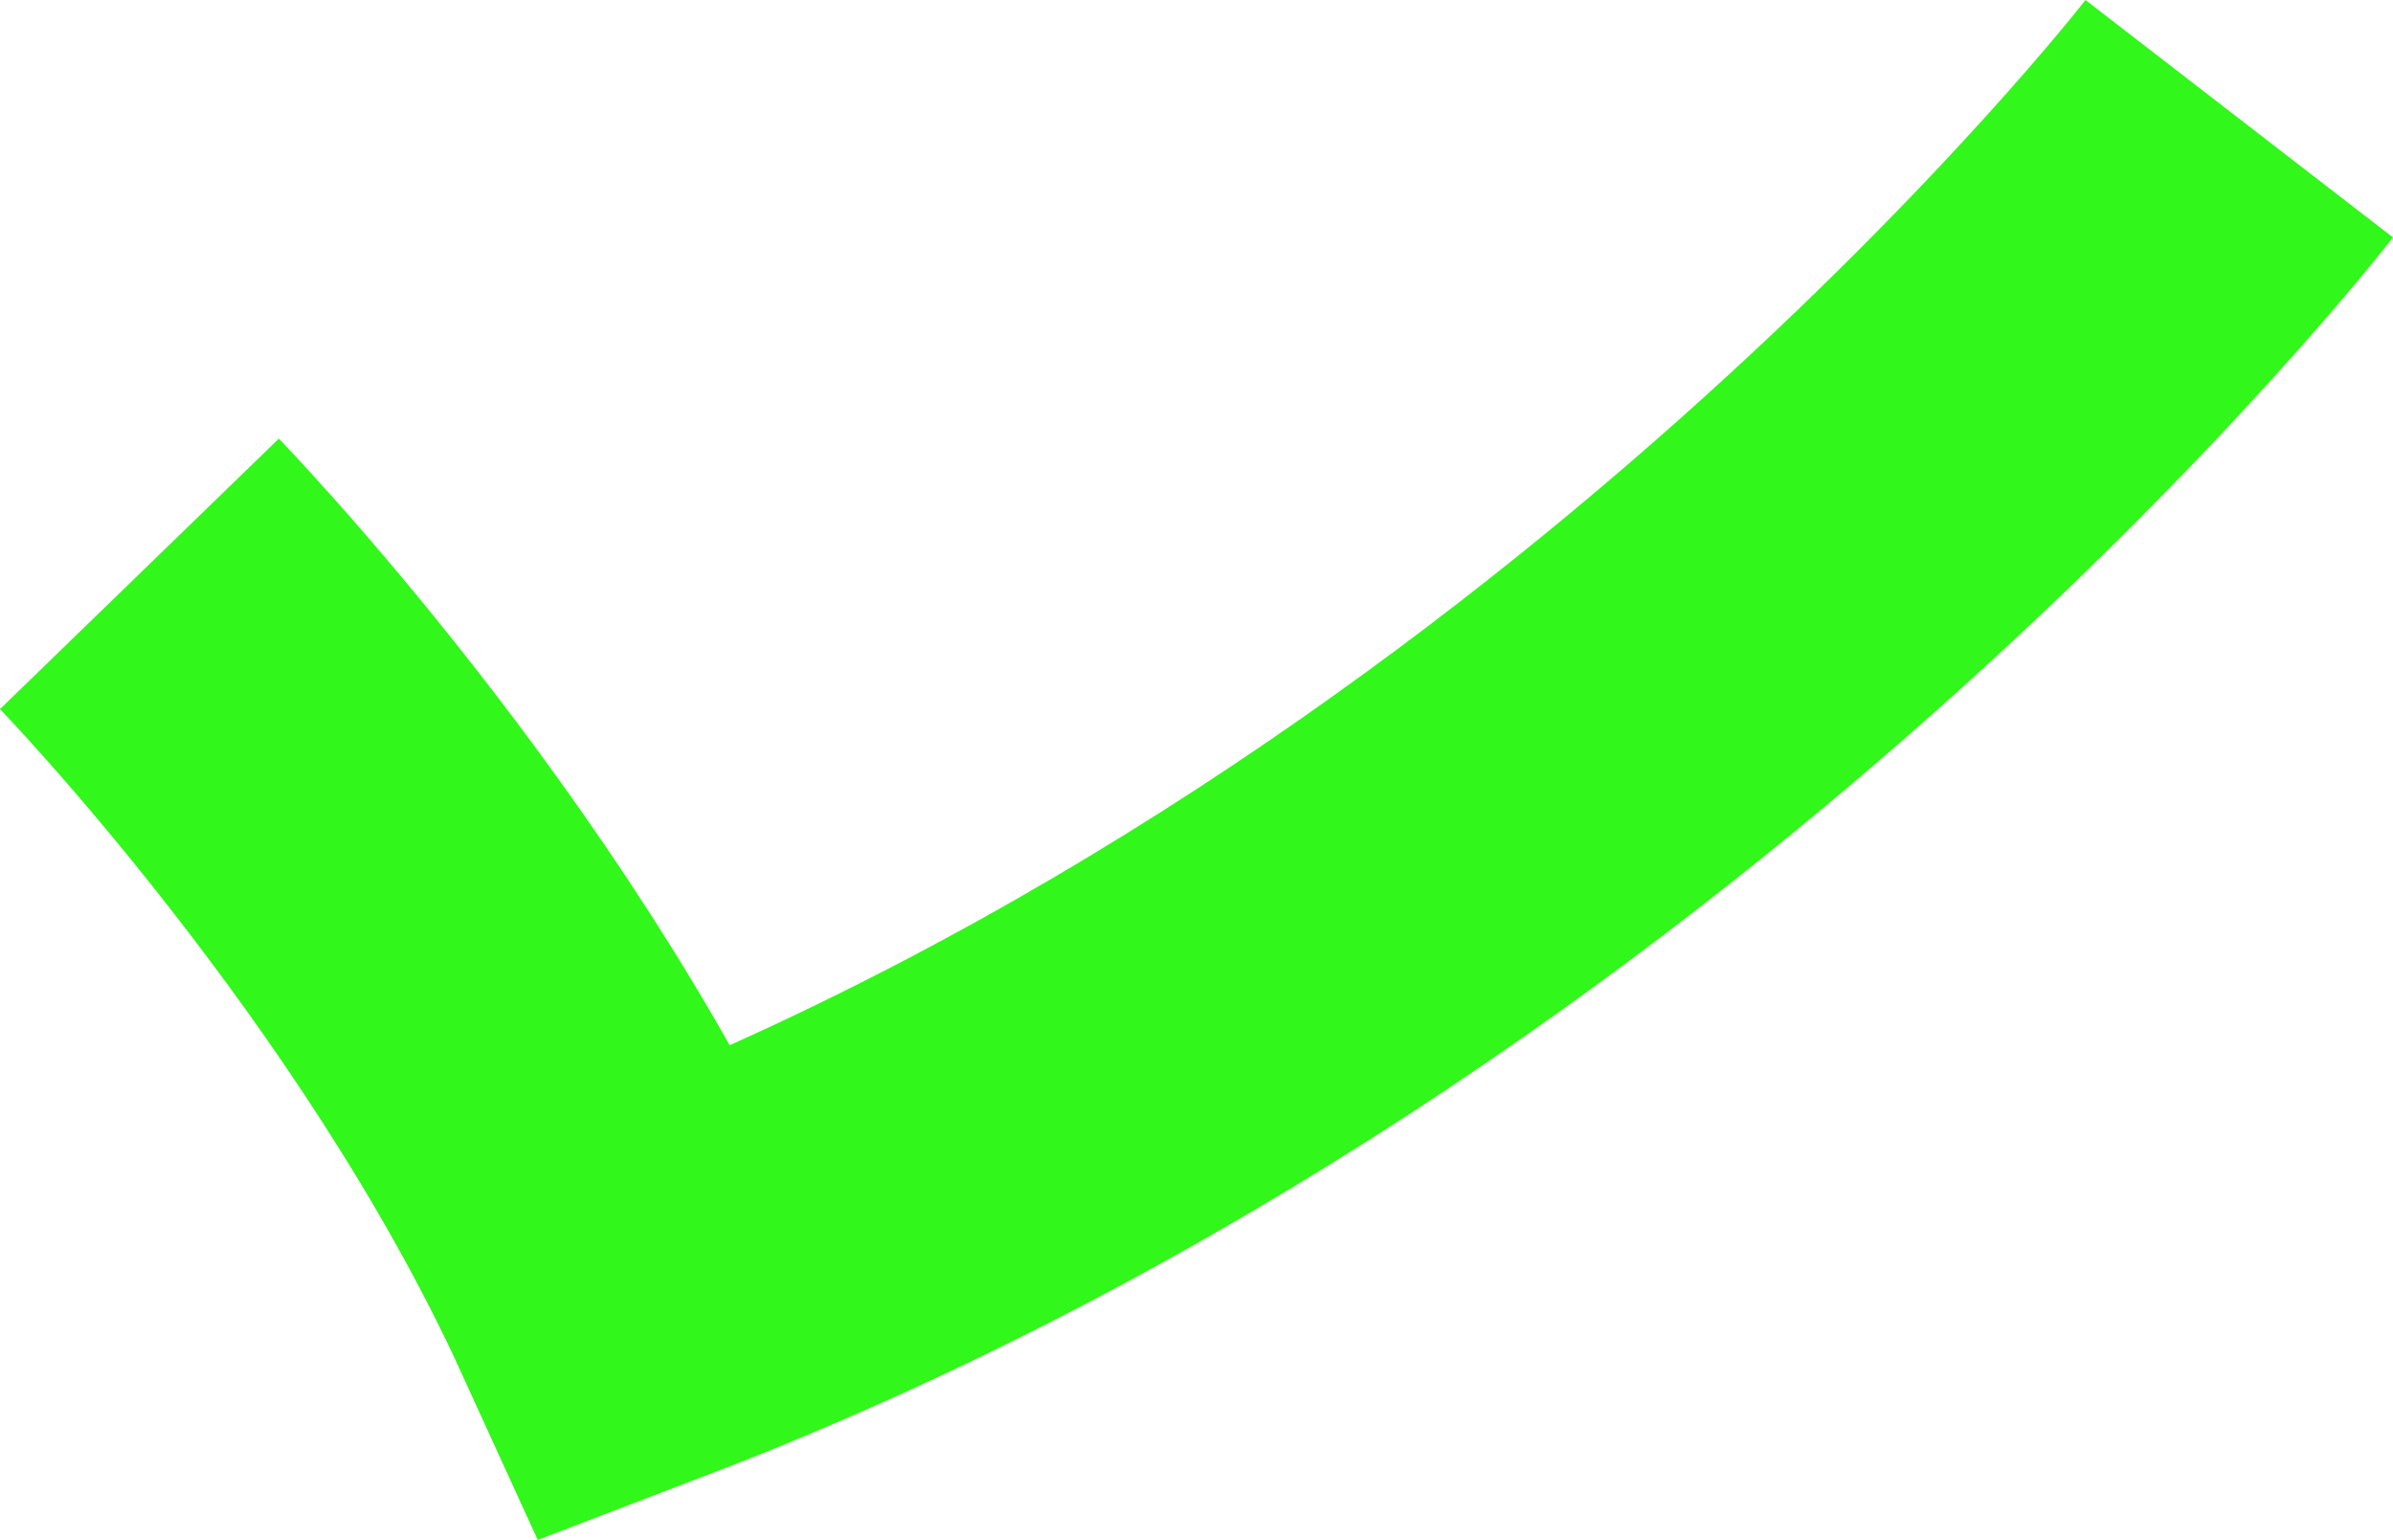
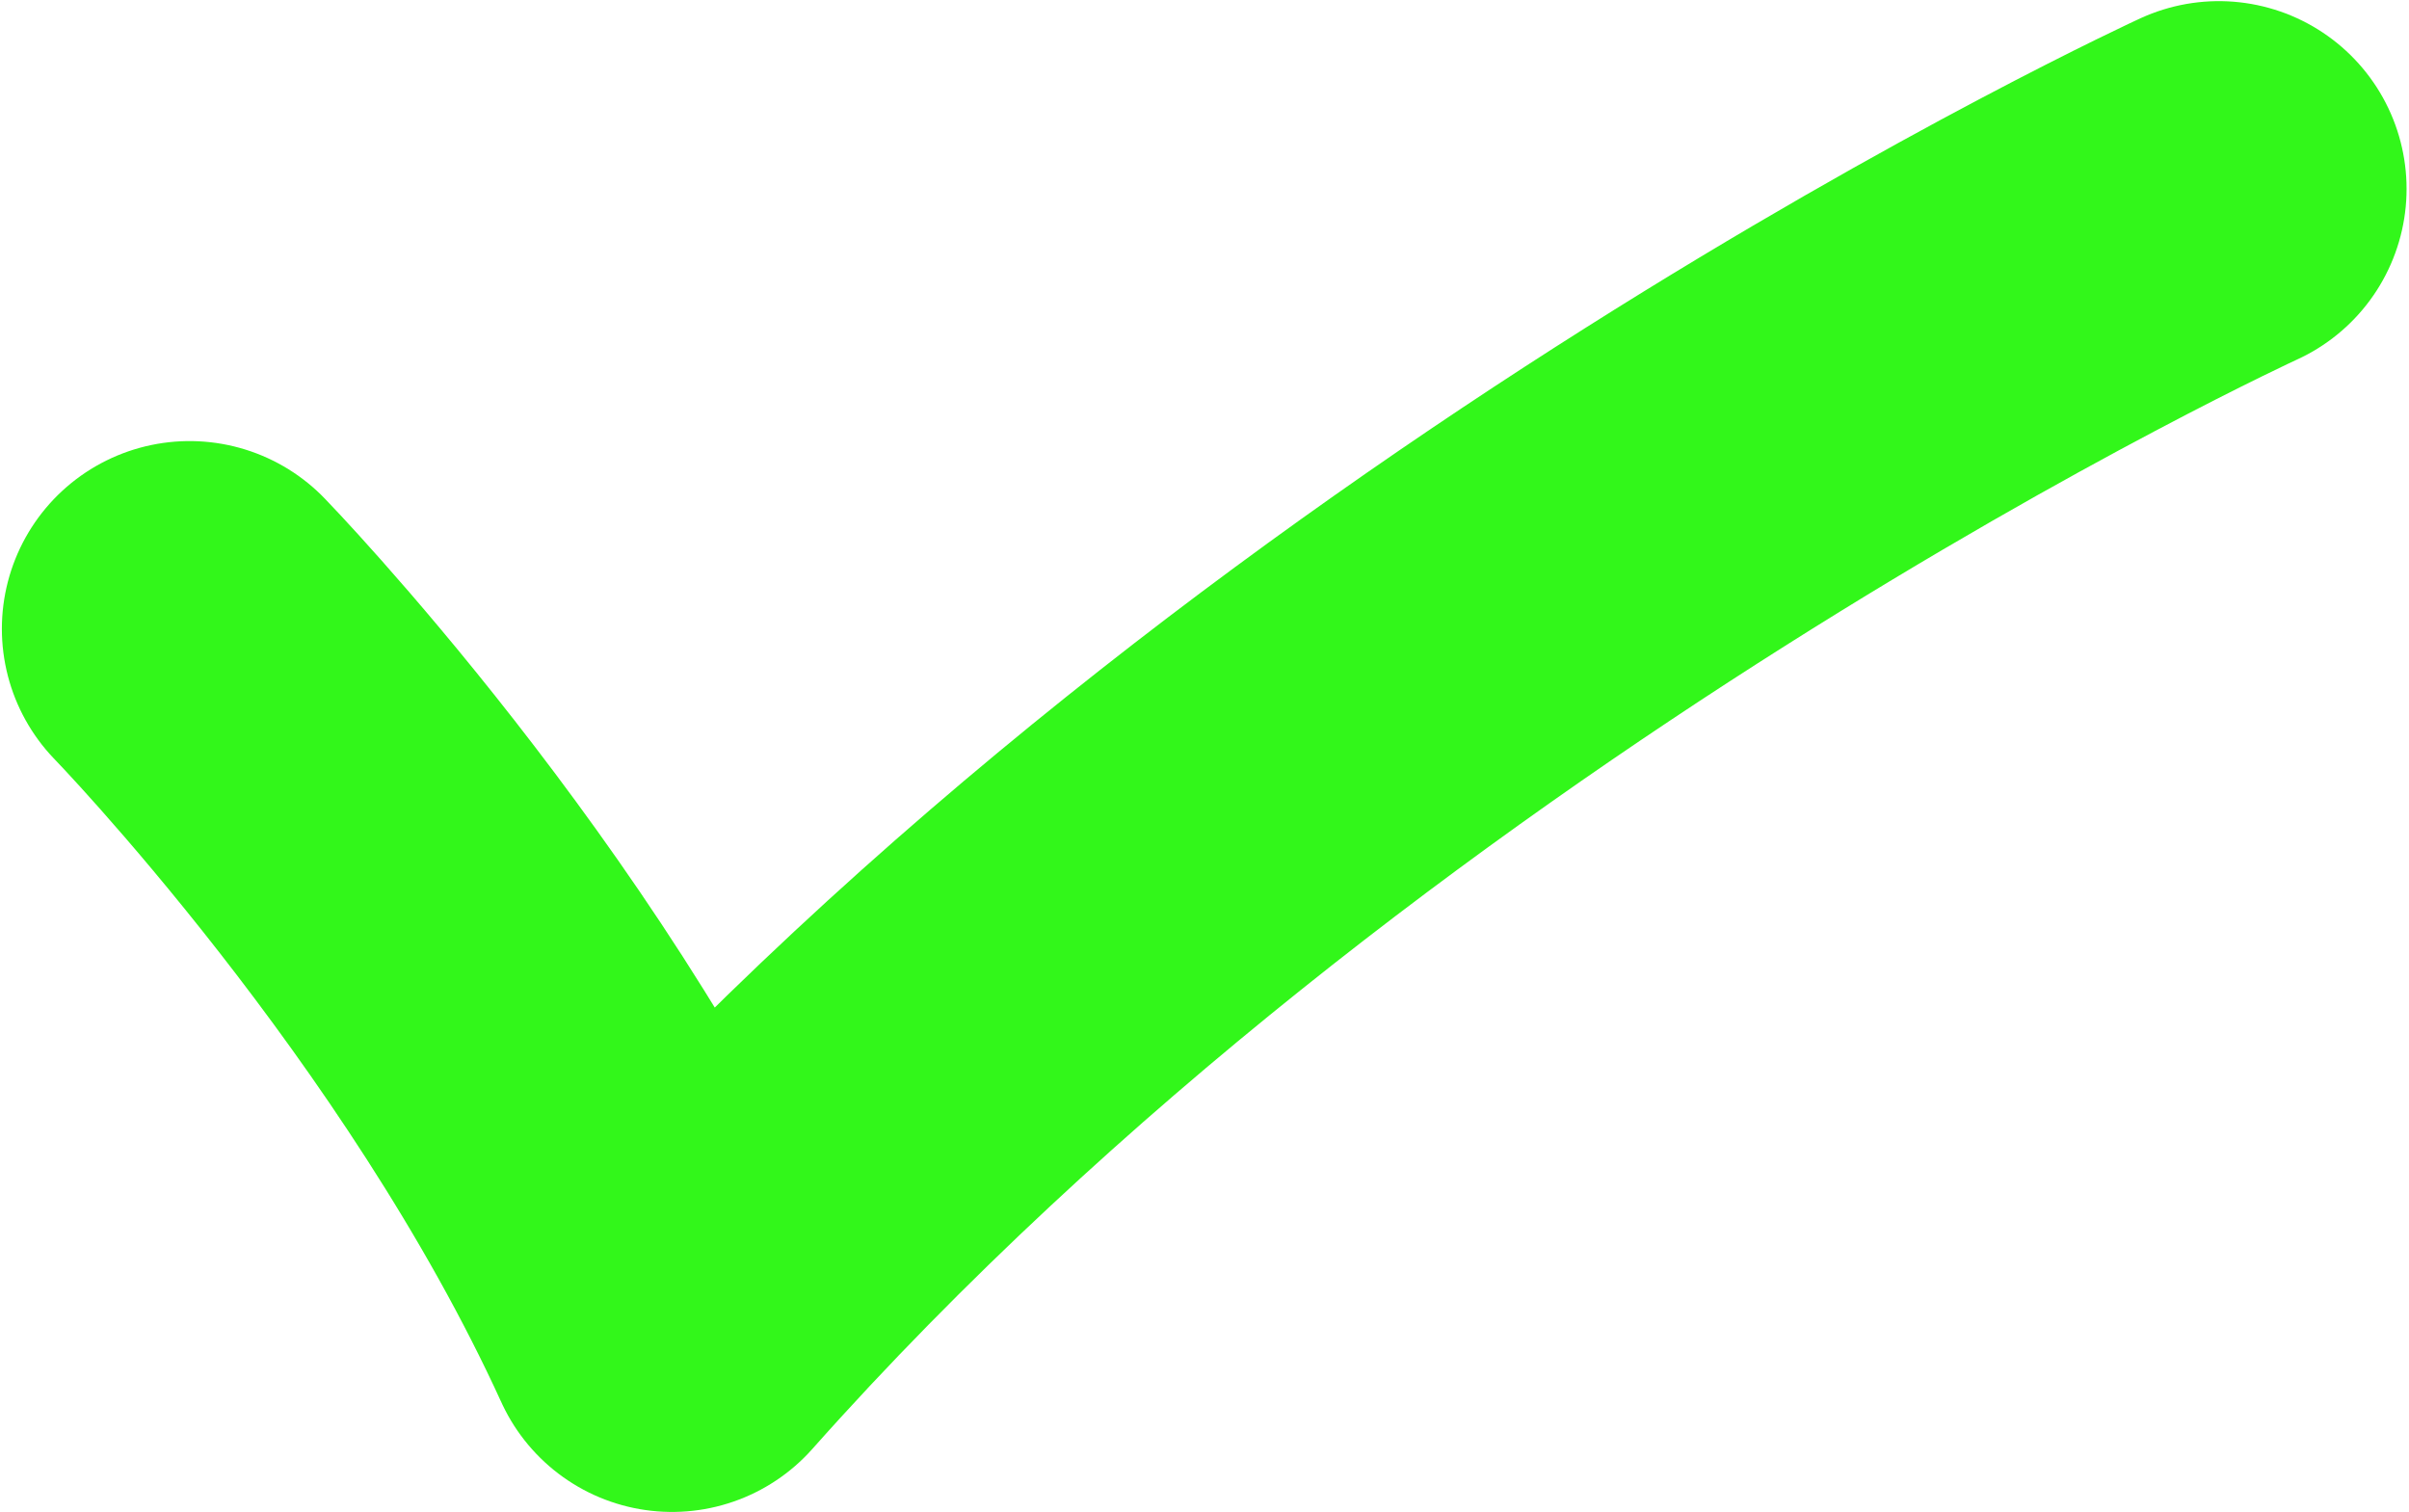
- <svg xmlns="http://www.w3.org/2000/svg" width="123.194mm" height="79.284mm" viewBox="0 0 123.194 79.284" version="1.1" id="svg947">
+ <svg xmlns="http://www.w3.org/2000/svg" width="128.33mm" height="80.535mm" viewBox="0 0 128.33 80.535" version="1.1" id="svg947">
  <defs id="defs941" />
-   <g id="layer1" transform="translate(-38.17914,-108.7037)">
-     <path style="fill:none;stroke:#32f71a;stroke-width:20;stroke-linecap:butt;stroke-linejoin:miter;stroke-miterlimit:4;stroke-dasharray:none;stroke-opacity:1" d="m 45.357,138.25 c 0,0 16.608,17.122 25.702,37.042 50.672,-19.39 82.399,-60.476 82.399,-60.476" id="path1492" />
+   <g id="layer1" transform="translate(-35.25767,-104.7555)">
+     <path style="fill:none;stroke:#32f71a;stroke-width:20;stroke-linecap:round;stroke-linejoin:round;stroke-miterlimit:4;stroke-dasharray:none;stroke-opacity:1" d="m 45.357,138.25 c 0,0 16.608,17.122 25.702,37.042 34.041,-38.288 82.399,-60.476 82.399,-60.476" id="path1492" />
  </g>
</svg>
